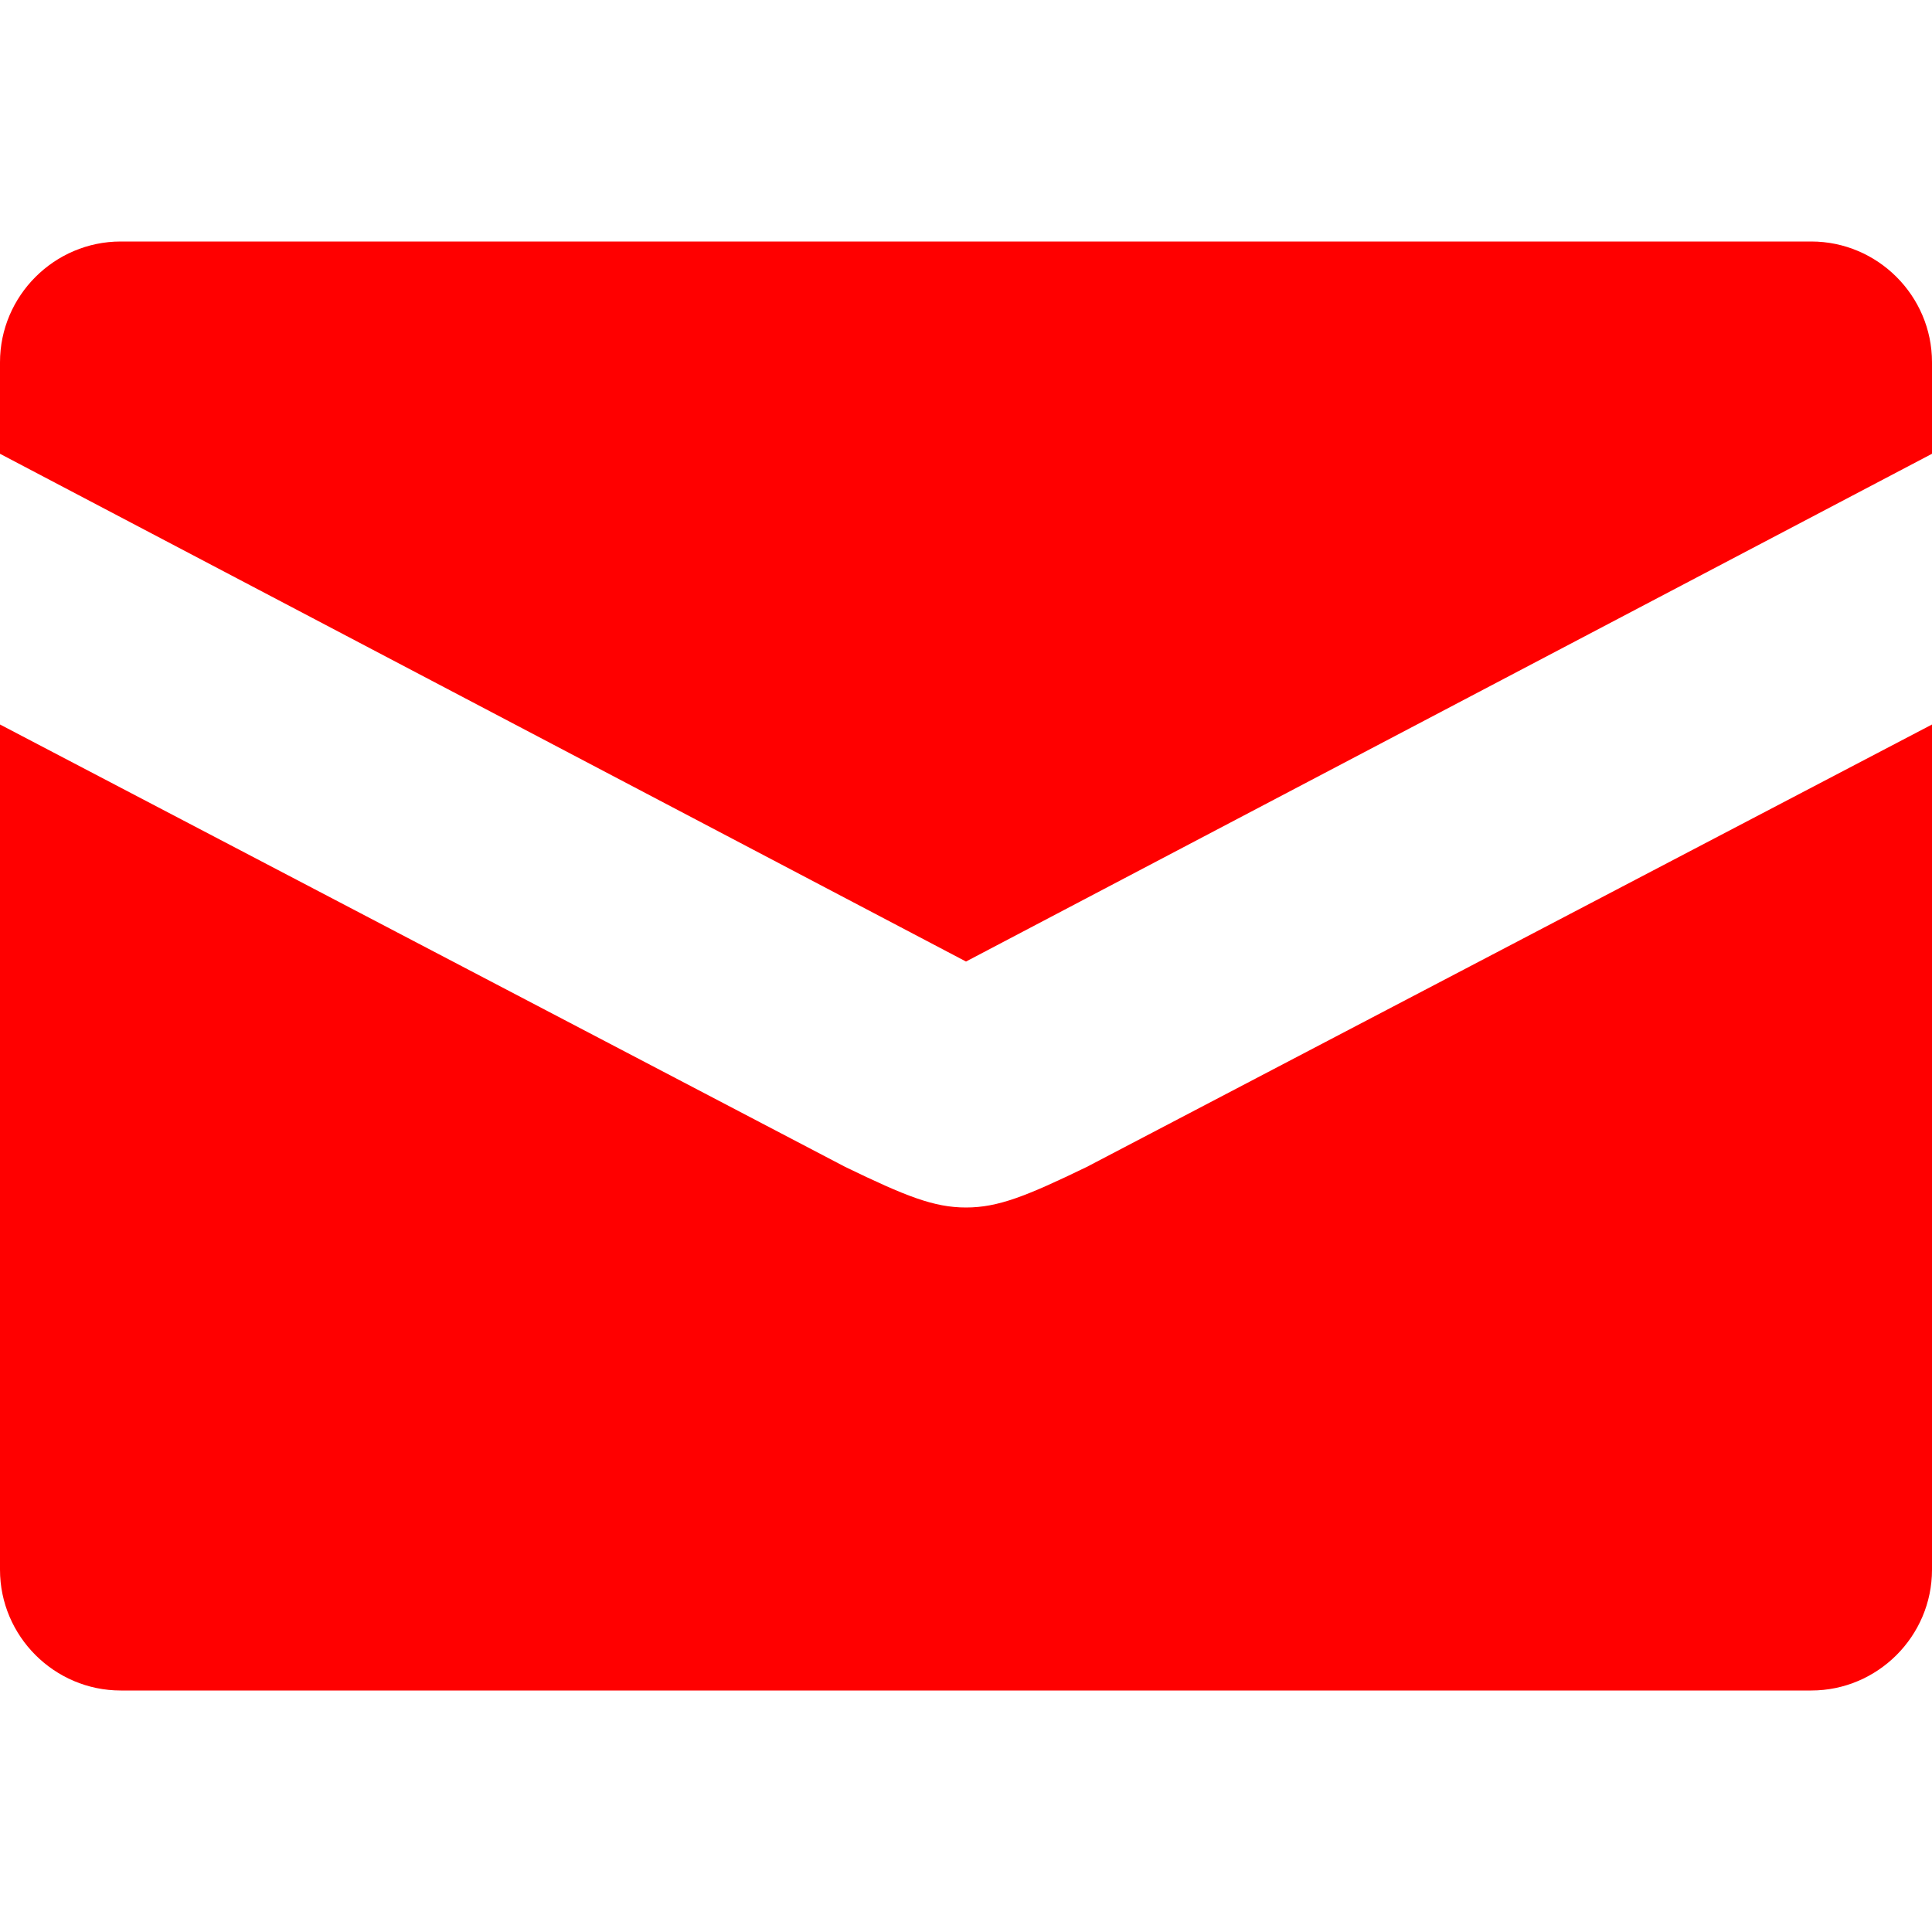
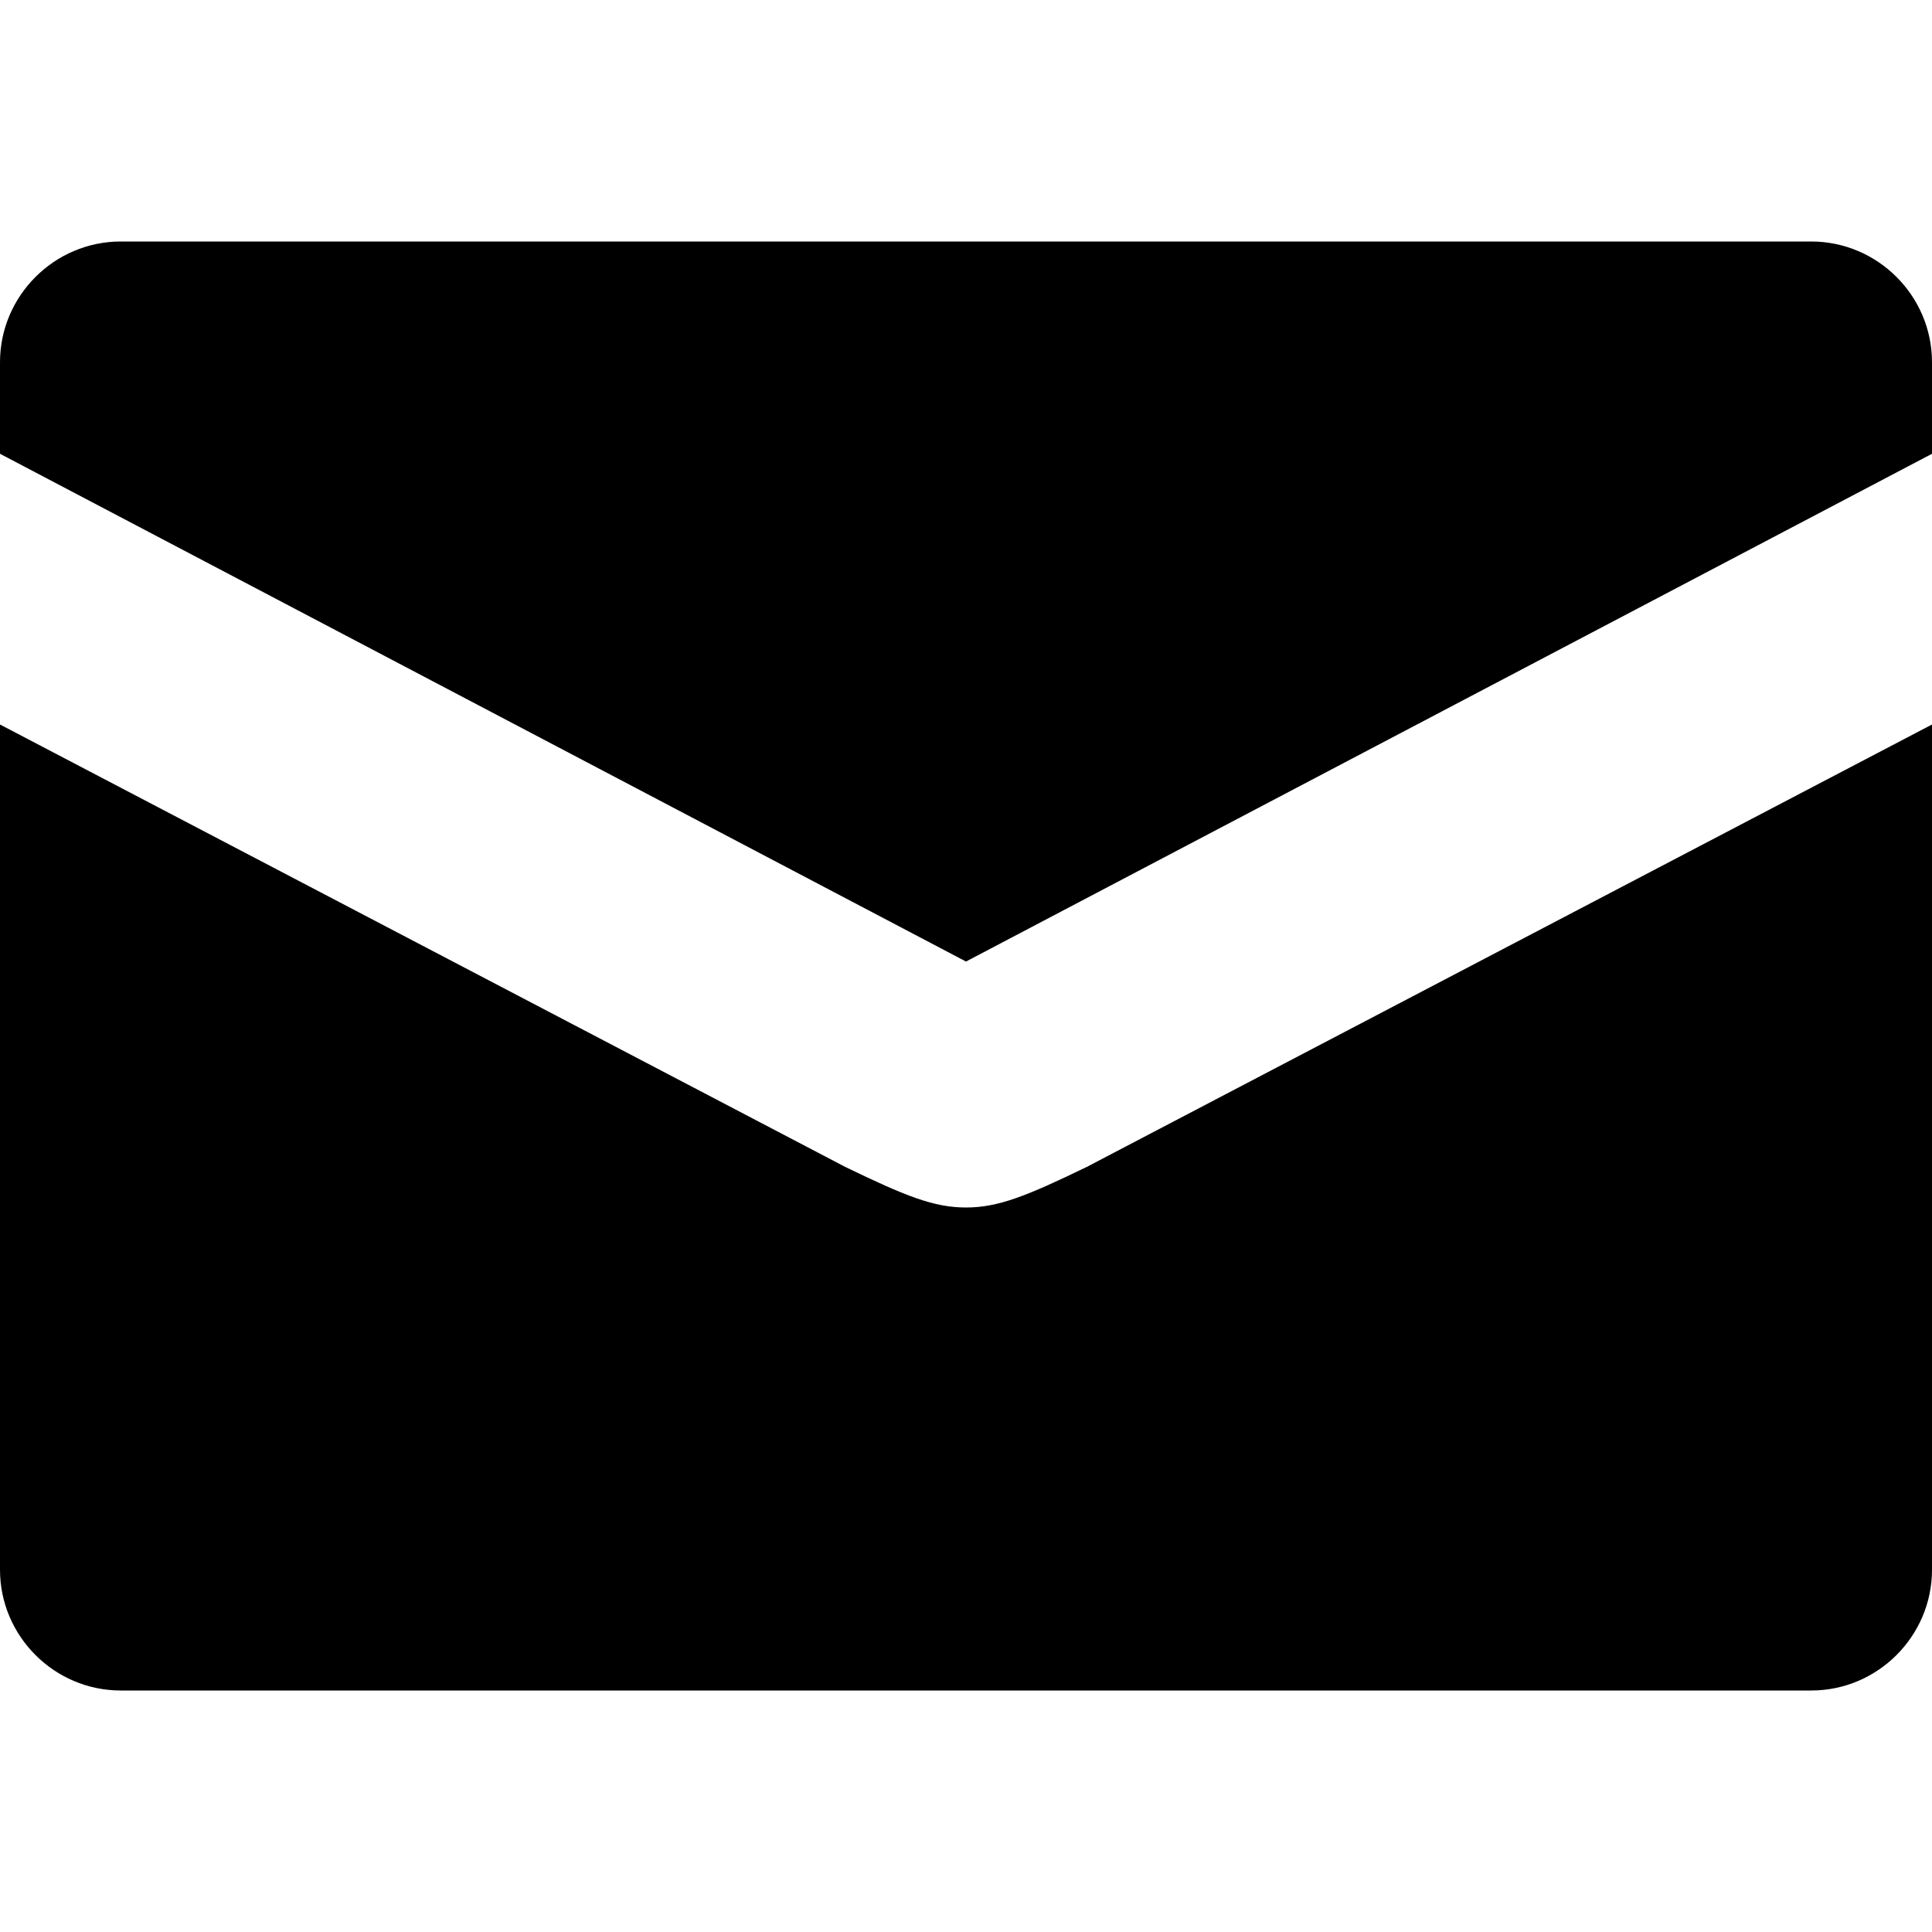
- <svg xmlns="http://www.w3.org/2000/svg" height="16px" id="Layer_1" style="enable-background:new 0 0 16 16;" version="1.1" viewBox="0 0 16 16" width="16px" xml:space="preserve" fill="#ff0000">
+ <svg xmlns="http://www.w3.org/2000/svg" height="16px" id="Layer_1" style="enable-background:new 0 0 16 16;" version="1.1" viewBox="0 0 16 16" width="16px" xml:space="preserve" fill="black">
  <path d="M8,10c-0.266,0-0.5-0.094-1-0.336L0,6v7c0,0.55,0.45,1,1,1h14c0.55,0,1-0.45,1-1V6L9,9.664C8.5,9.906,8.266,10,8,10z M15,2  H1C0.45,2,0,2.45,0,3v0.758l8,4.205l8-4.205V3C16,2.45,15.55,2,15,2z" />
</svg>
